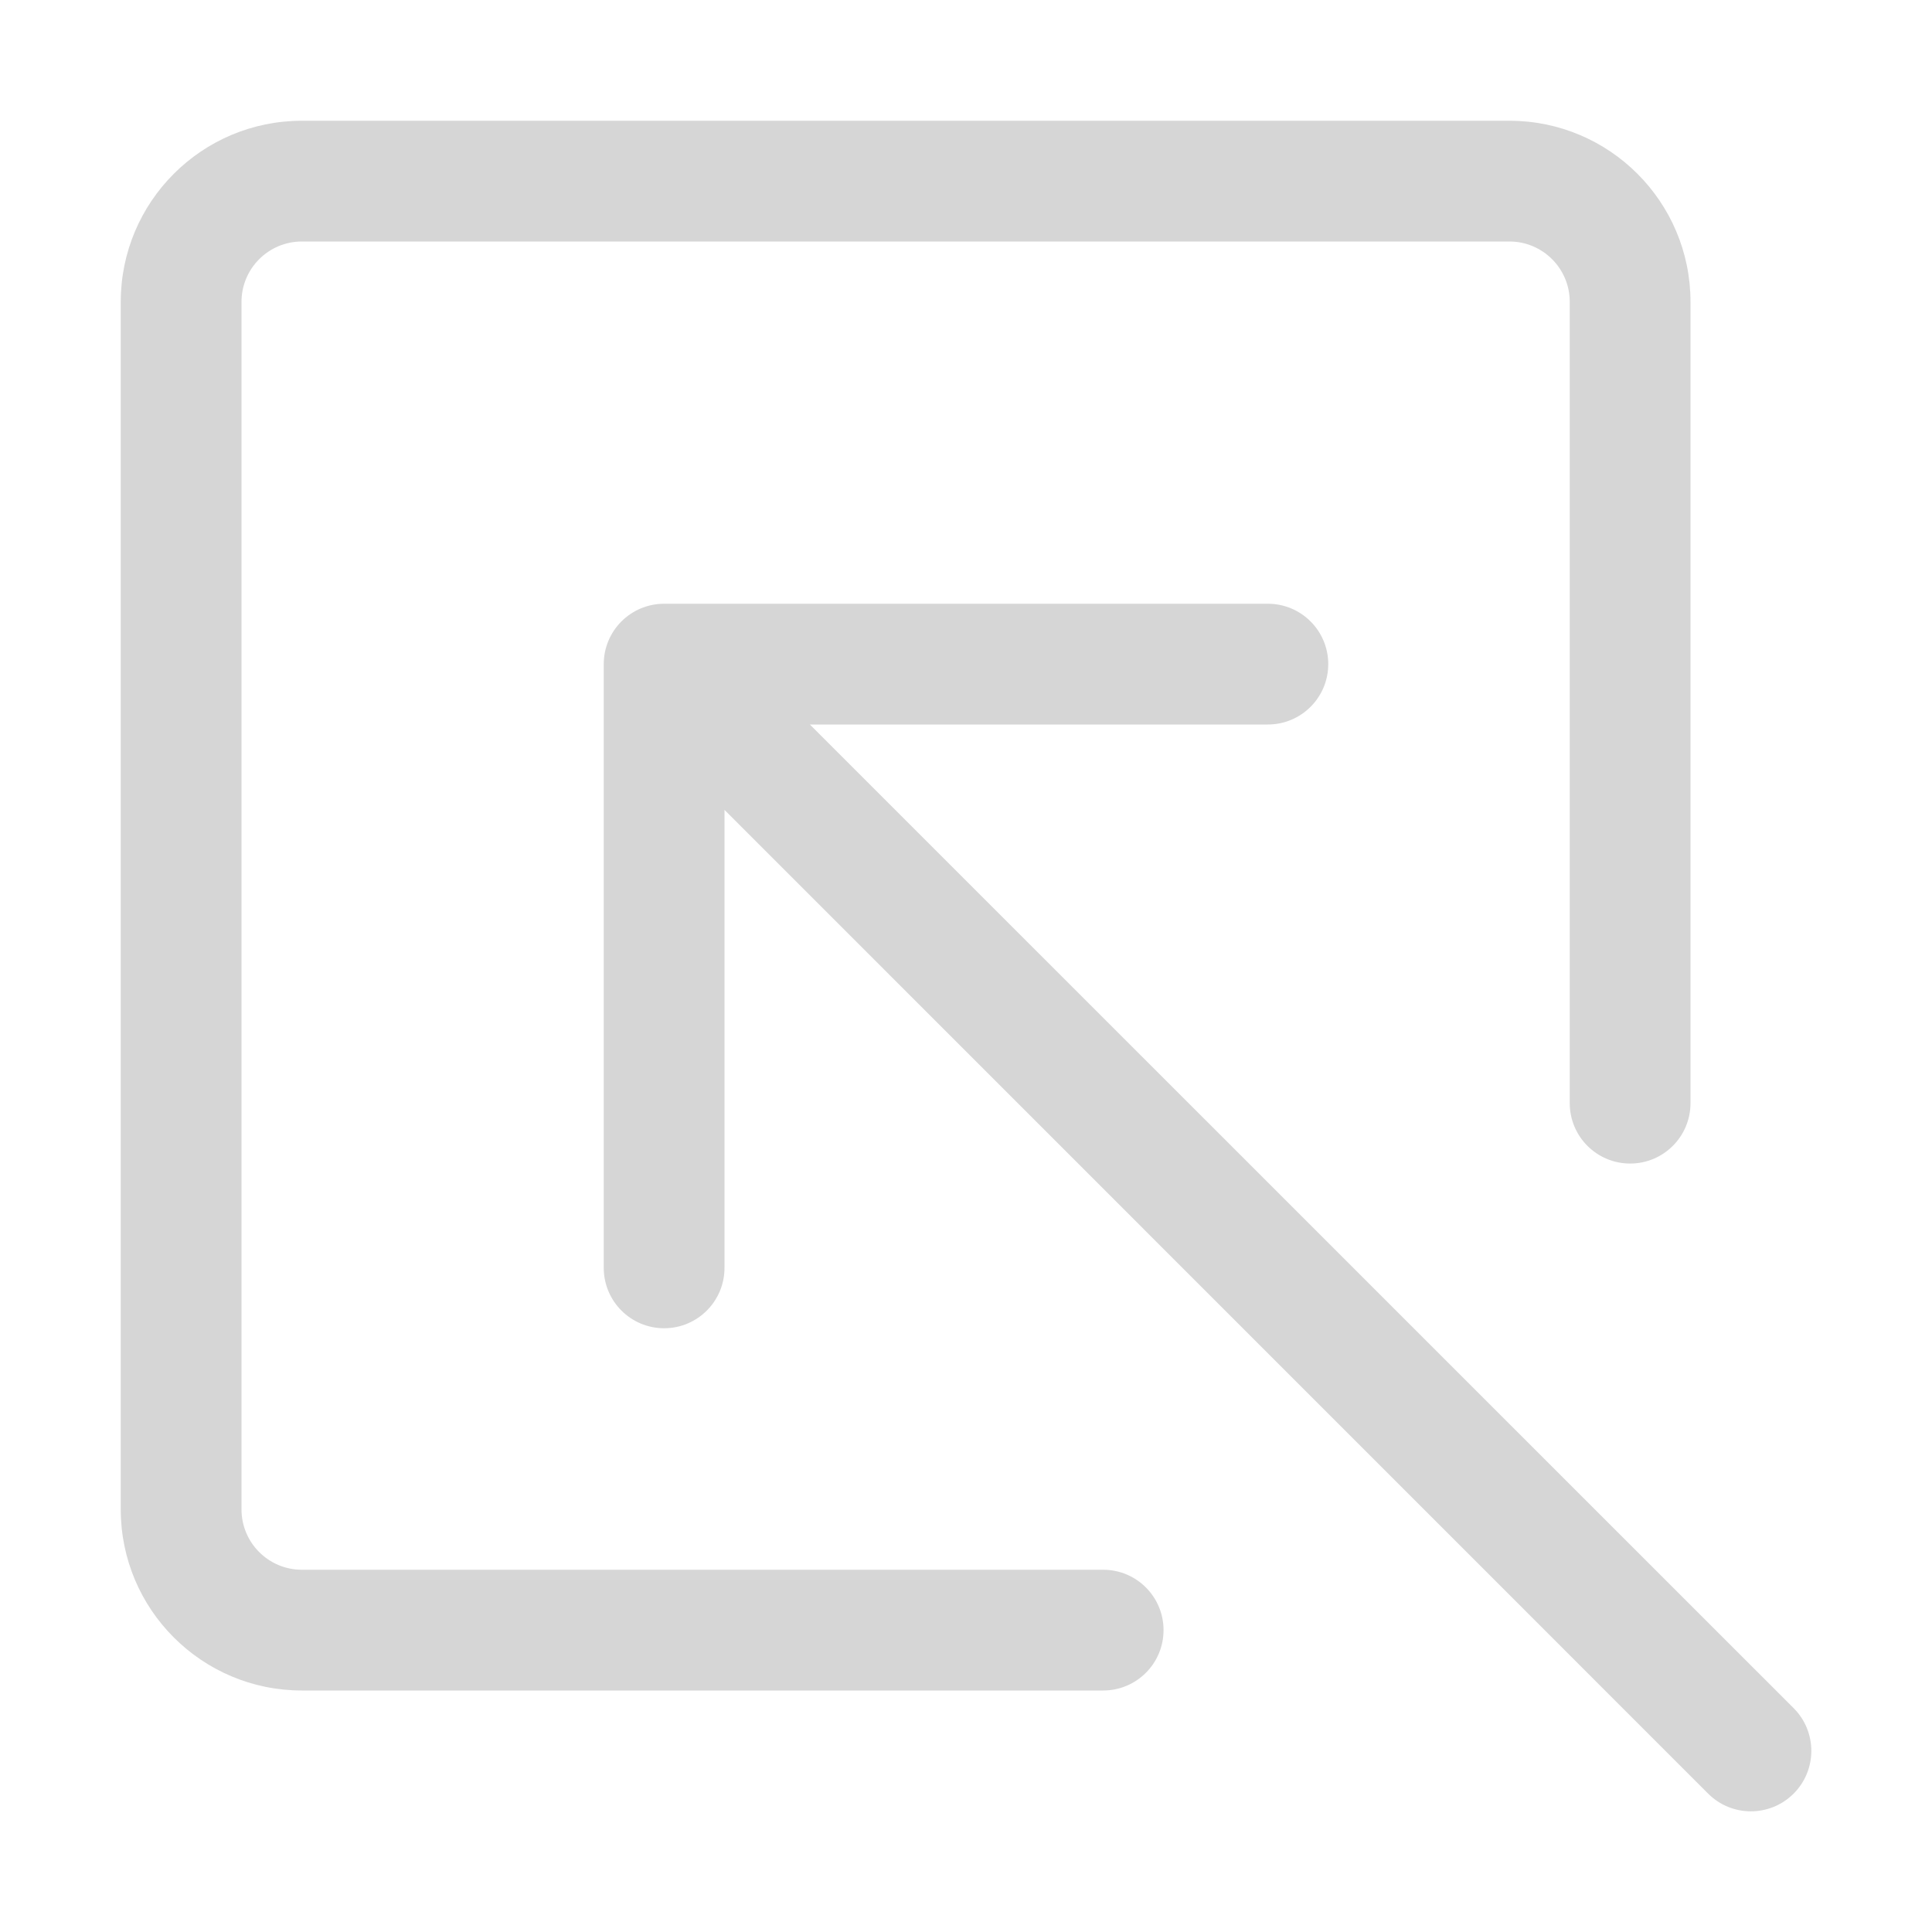
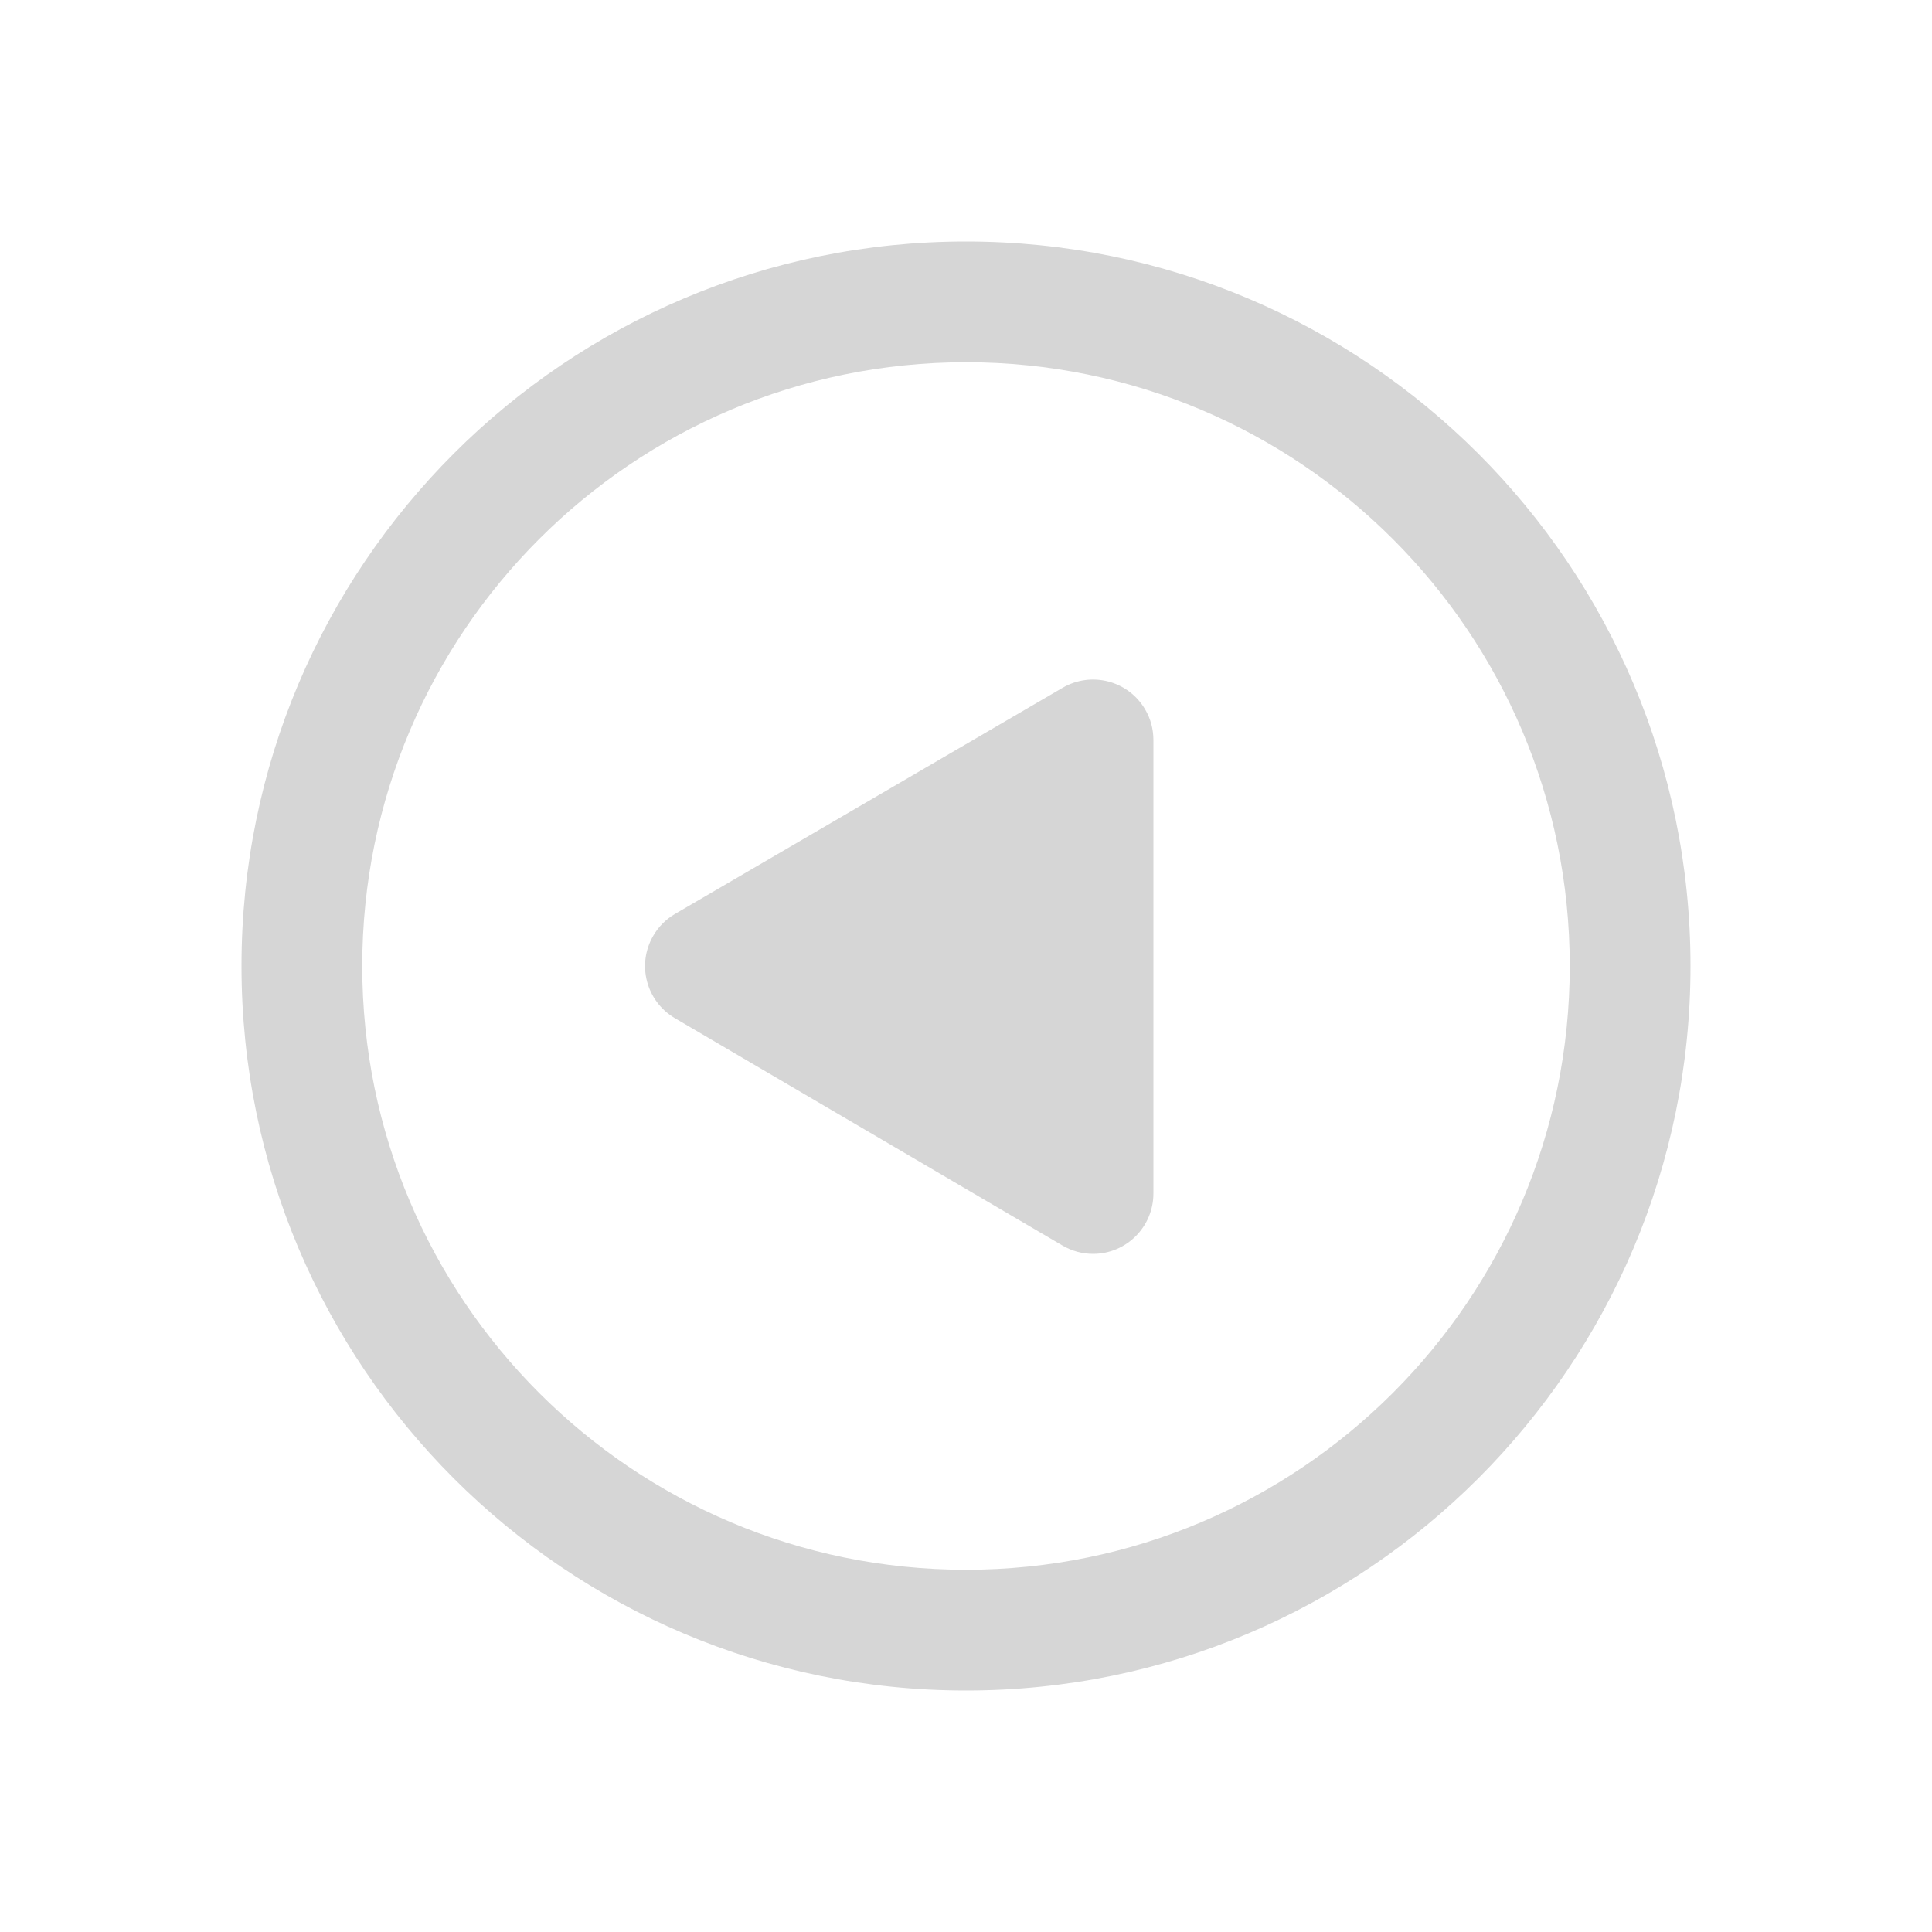
- <svg xmlns="http://www.w3.org/2000/svg" width="16" height="16" fill="#d6d6d6" class="bi bi-box-arrow-in-up-left" viewBox="0 0 16 16">
-   <path fill-rule="evenodd" d="M9.636 13.5a.5.5 0 0 1-.5.5H2.5A1.5 1.5 0 0 1 1 12.5v-10A1.5 1.5 0 0 1 2.5 1h10A1.5 1.5 0 0 1 14 2.5v6.636a.5.5 0 0 1-1 0V2.5a.5.5 0 0 0-.5-.5h-10a.5.5 0 0 0-.5.5v10a.5.5 0 0 0 .5.5h6.636a.5.5 0 0 1 .5.5z" />
-   <path fill-rule="evenodd" d="M5 5.5a.5.5 0 0 1 .5-.5h5a.5.5 0 0 1 0 1H6.707l8.147 8.146a.5.5 0 0 1-.708.708L6 6.707V10.5a.5.5 0 0 1-1 0v-5z" />
+ <svg xmlns="http://www.w3.org/2000/svg" height="16" viewBox="0 0 16 16" width="16">
+   <path d="m8 2c3.314 0 6 2.686 6 6s-2.686 6-6 6-6-2.686-6-6 2.686-6 6-6zm0 1c-2.761 0-5 2.239-5 5 0 2.761 2.239 5 5 5 2.761 0 5-2.239 5-5 0-2.761-2.239-5-5-5zm1.484 2.876c.045.076.068.163.068.252v3.756c0 .276-.224.5-.5.5-.089 0-.176-.024-.253-.069l-3.21-1.883c-.238-.14-.318-.446-.178-.684.043-.074.105-.136.179-.179l3.21-1.873c.239-.139.545-.059.684.18z" fill="#d6d6d6" />
</svg>
